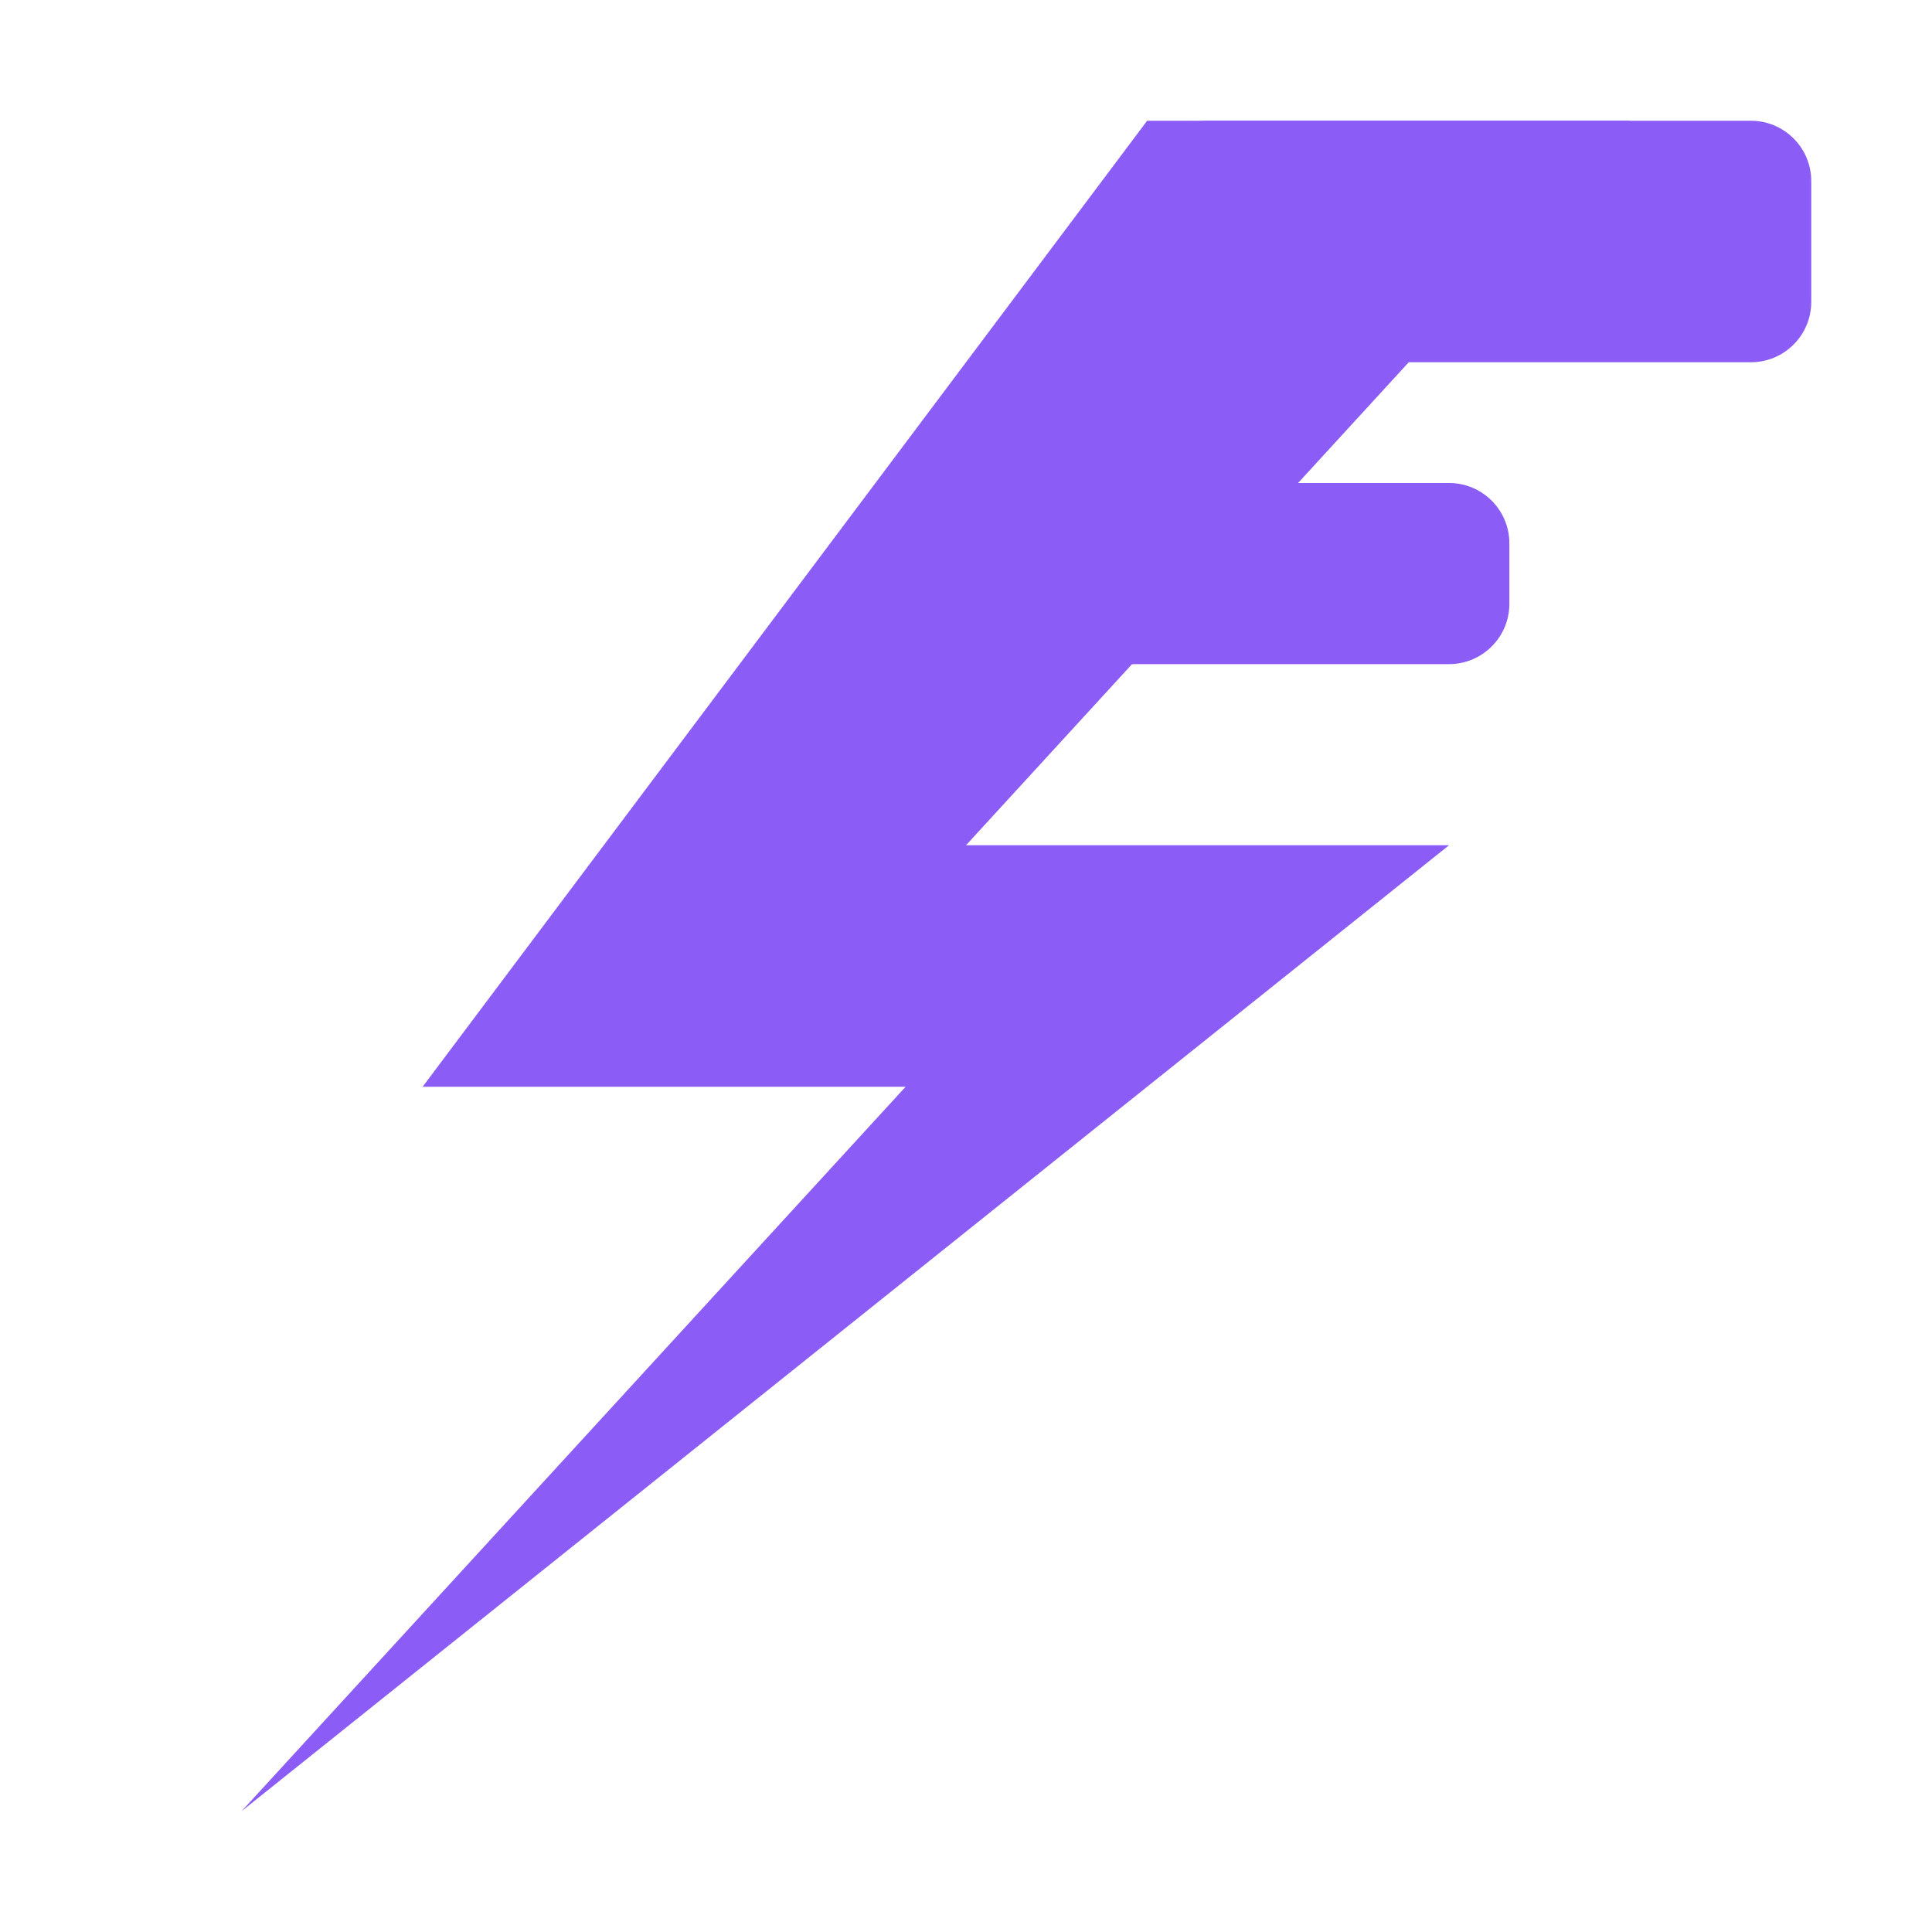
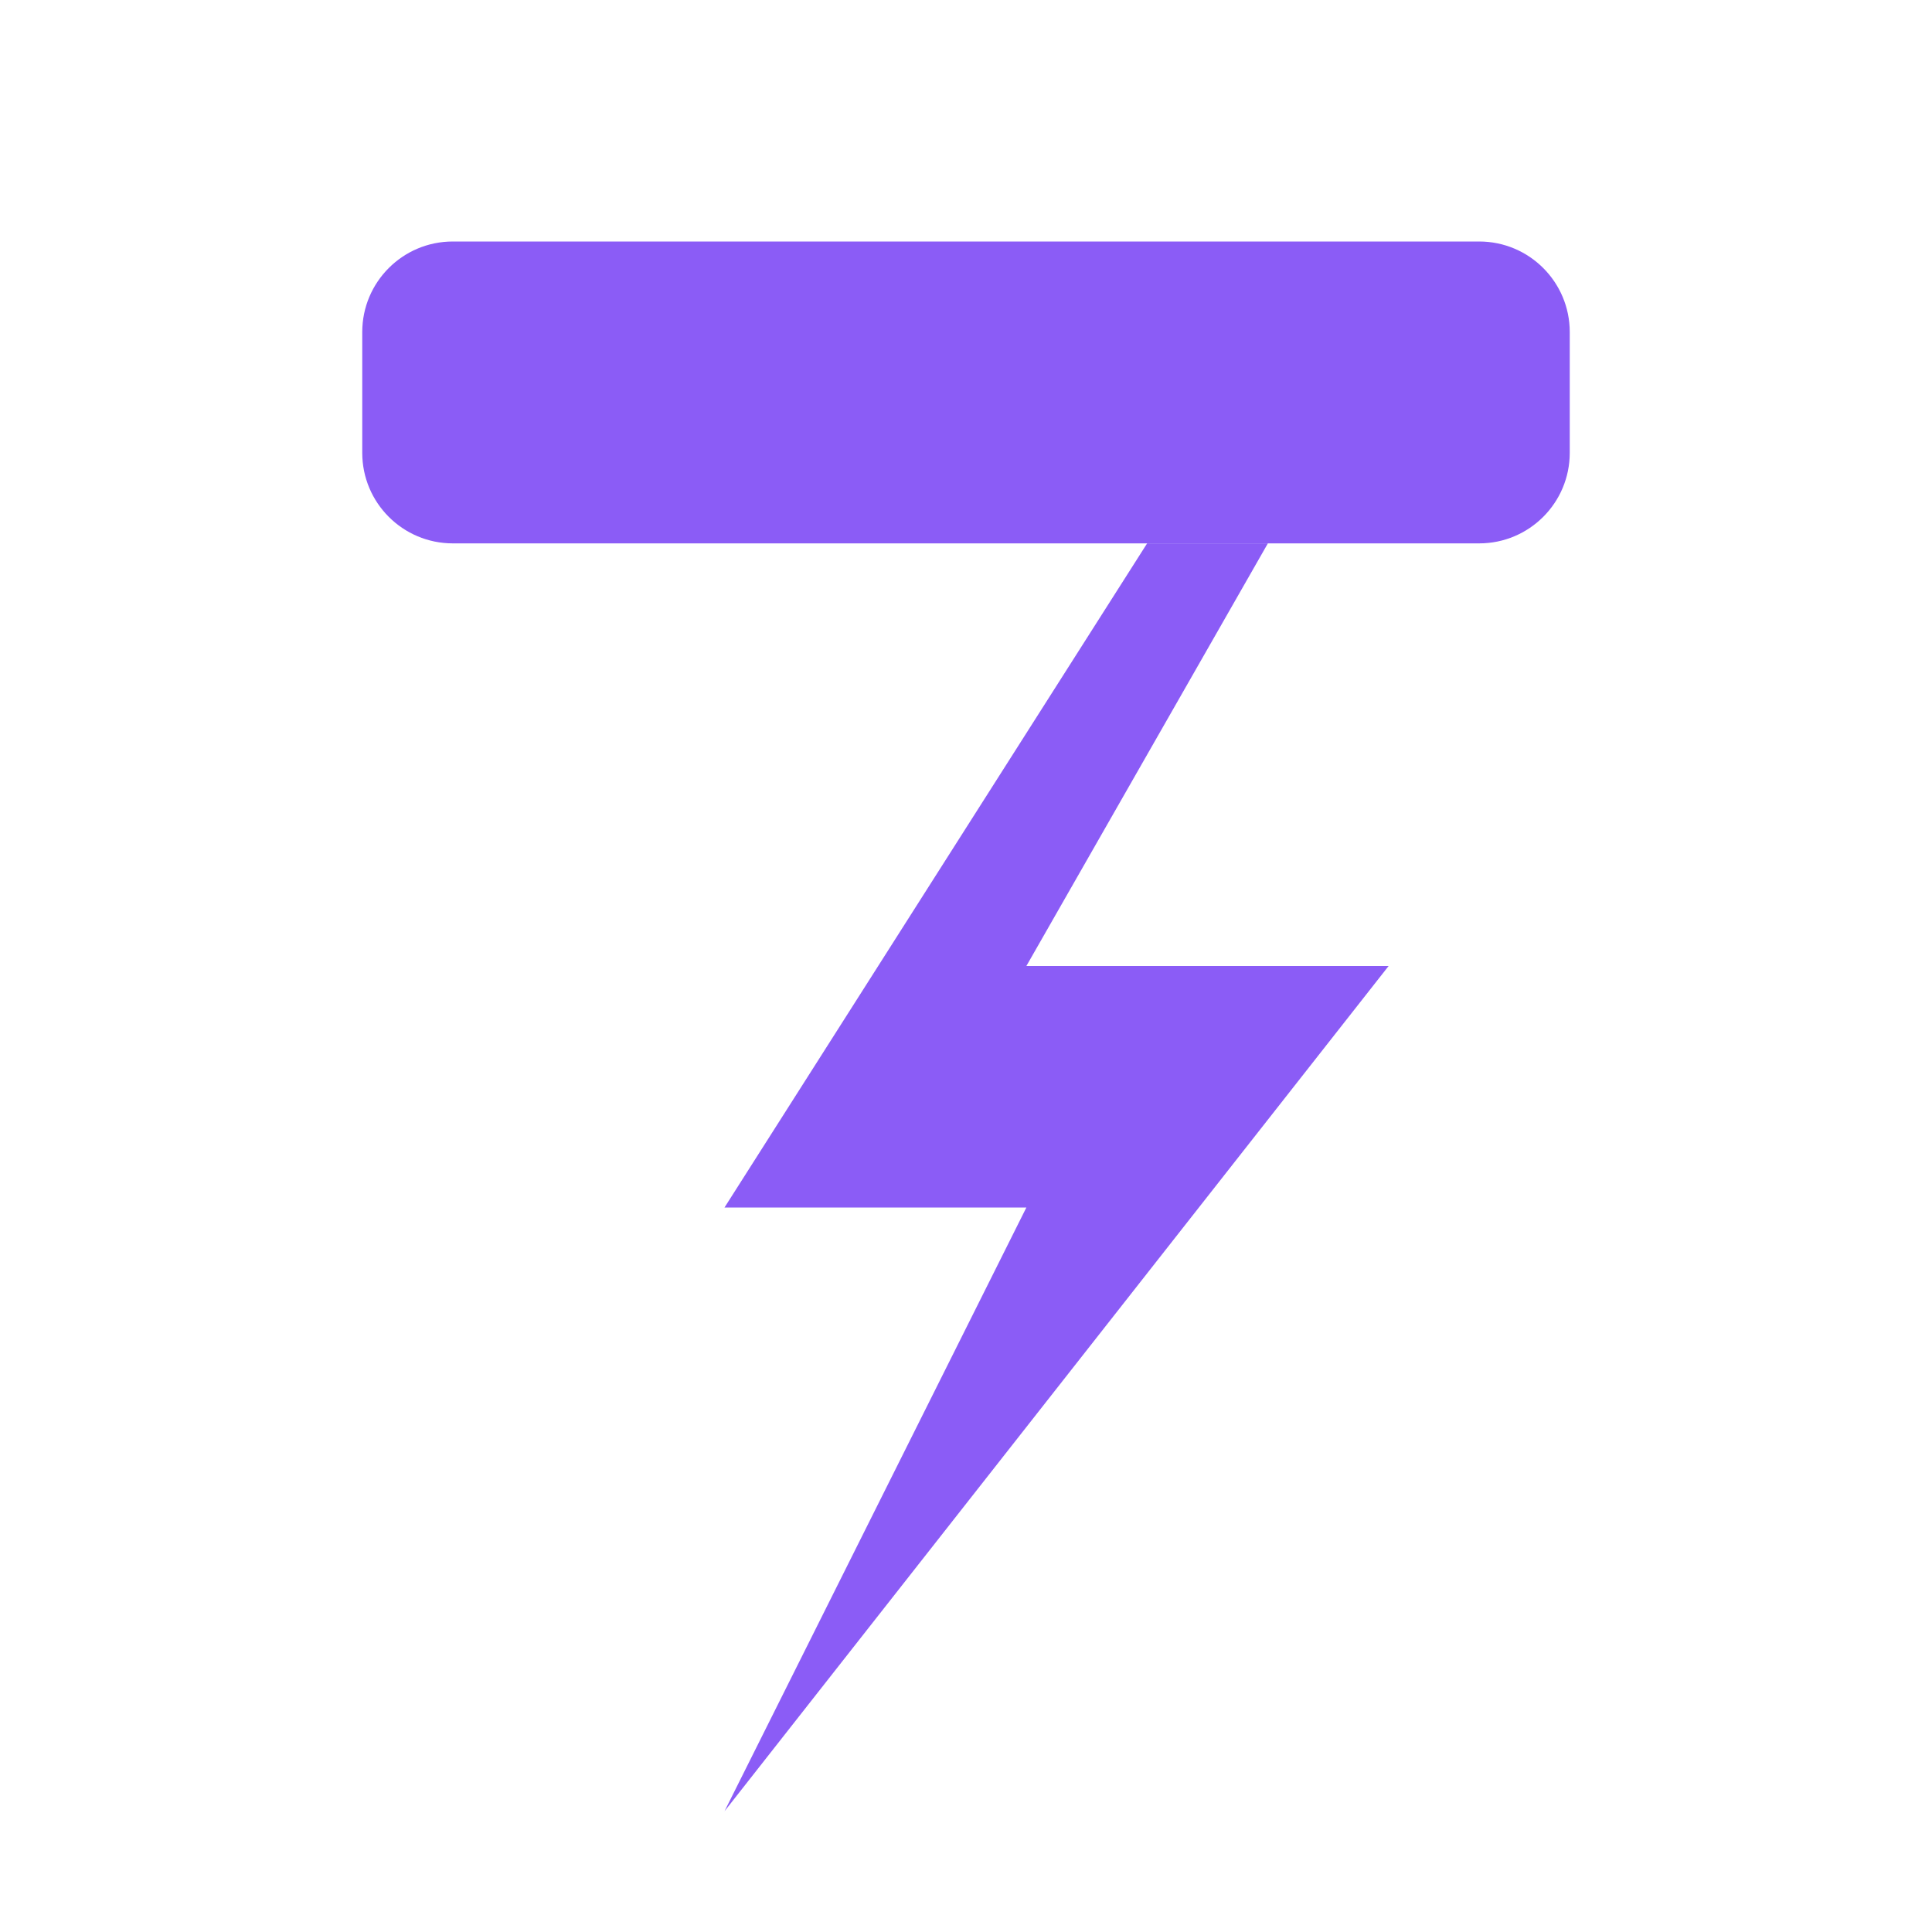
<svg xmlns="http://www.w3.org/2000/svg" viewBox="0 0 64 64" fill="none">
-   <path d="M38 4 L14 36 L30 36 L8 60 L48 28 L32 28 L54 4 Z" fill="#8b5cf6" />
-   <rect x="38" y="4" width="22" height="8" rx="2" fill="#8b5cf6" />
-   <rect x="30" y="16" width="20" height="6" rx="2" fill="#8b5cf6" />
+   <rect x="12" y="8" width="40" height="10" rx="3" fill="#8b5cf6" />
+   <path d="M38 18 L24 40 L34 40 L24 60 L46 32 L34 32 L42 18 Z" fill="#8b5cf6" />
</svg>
